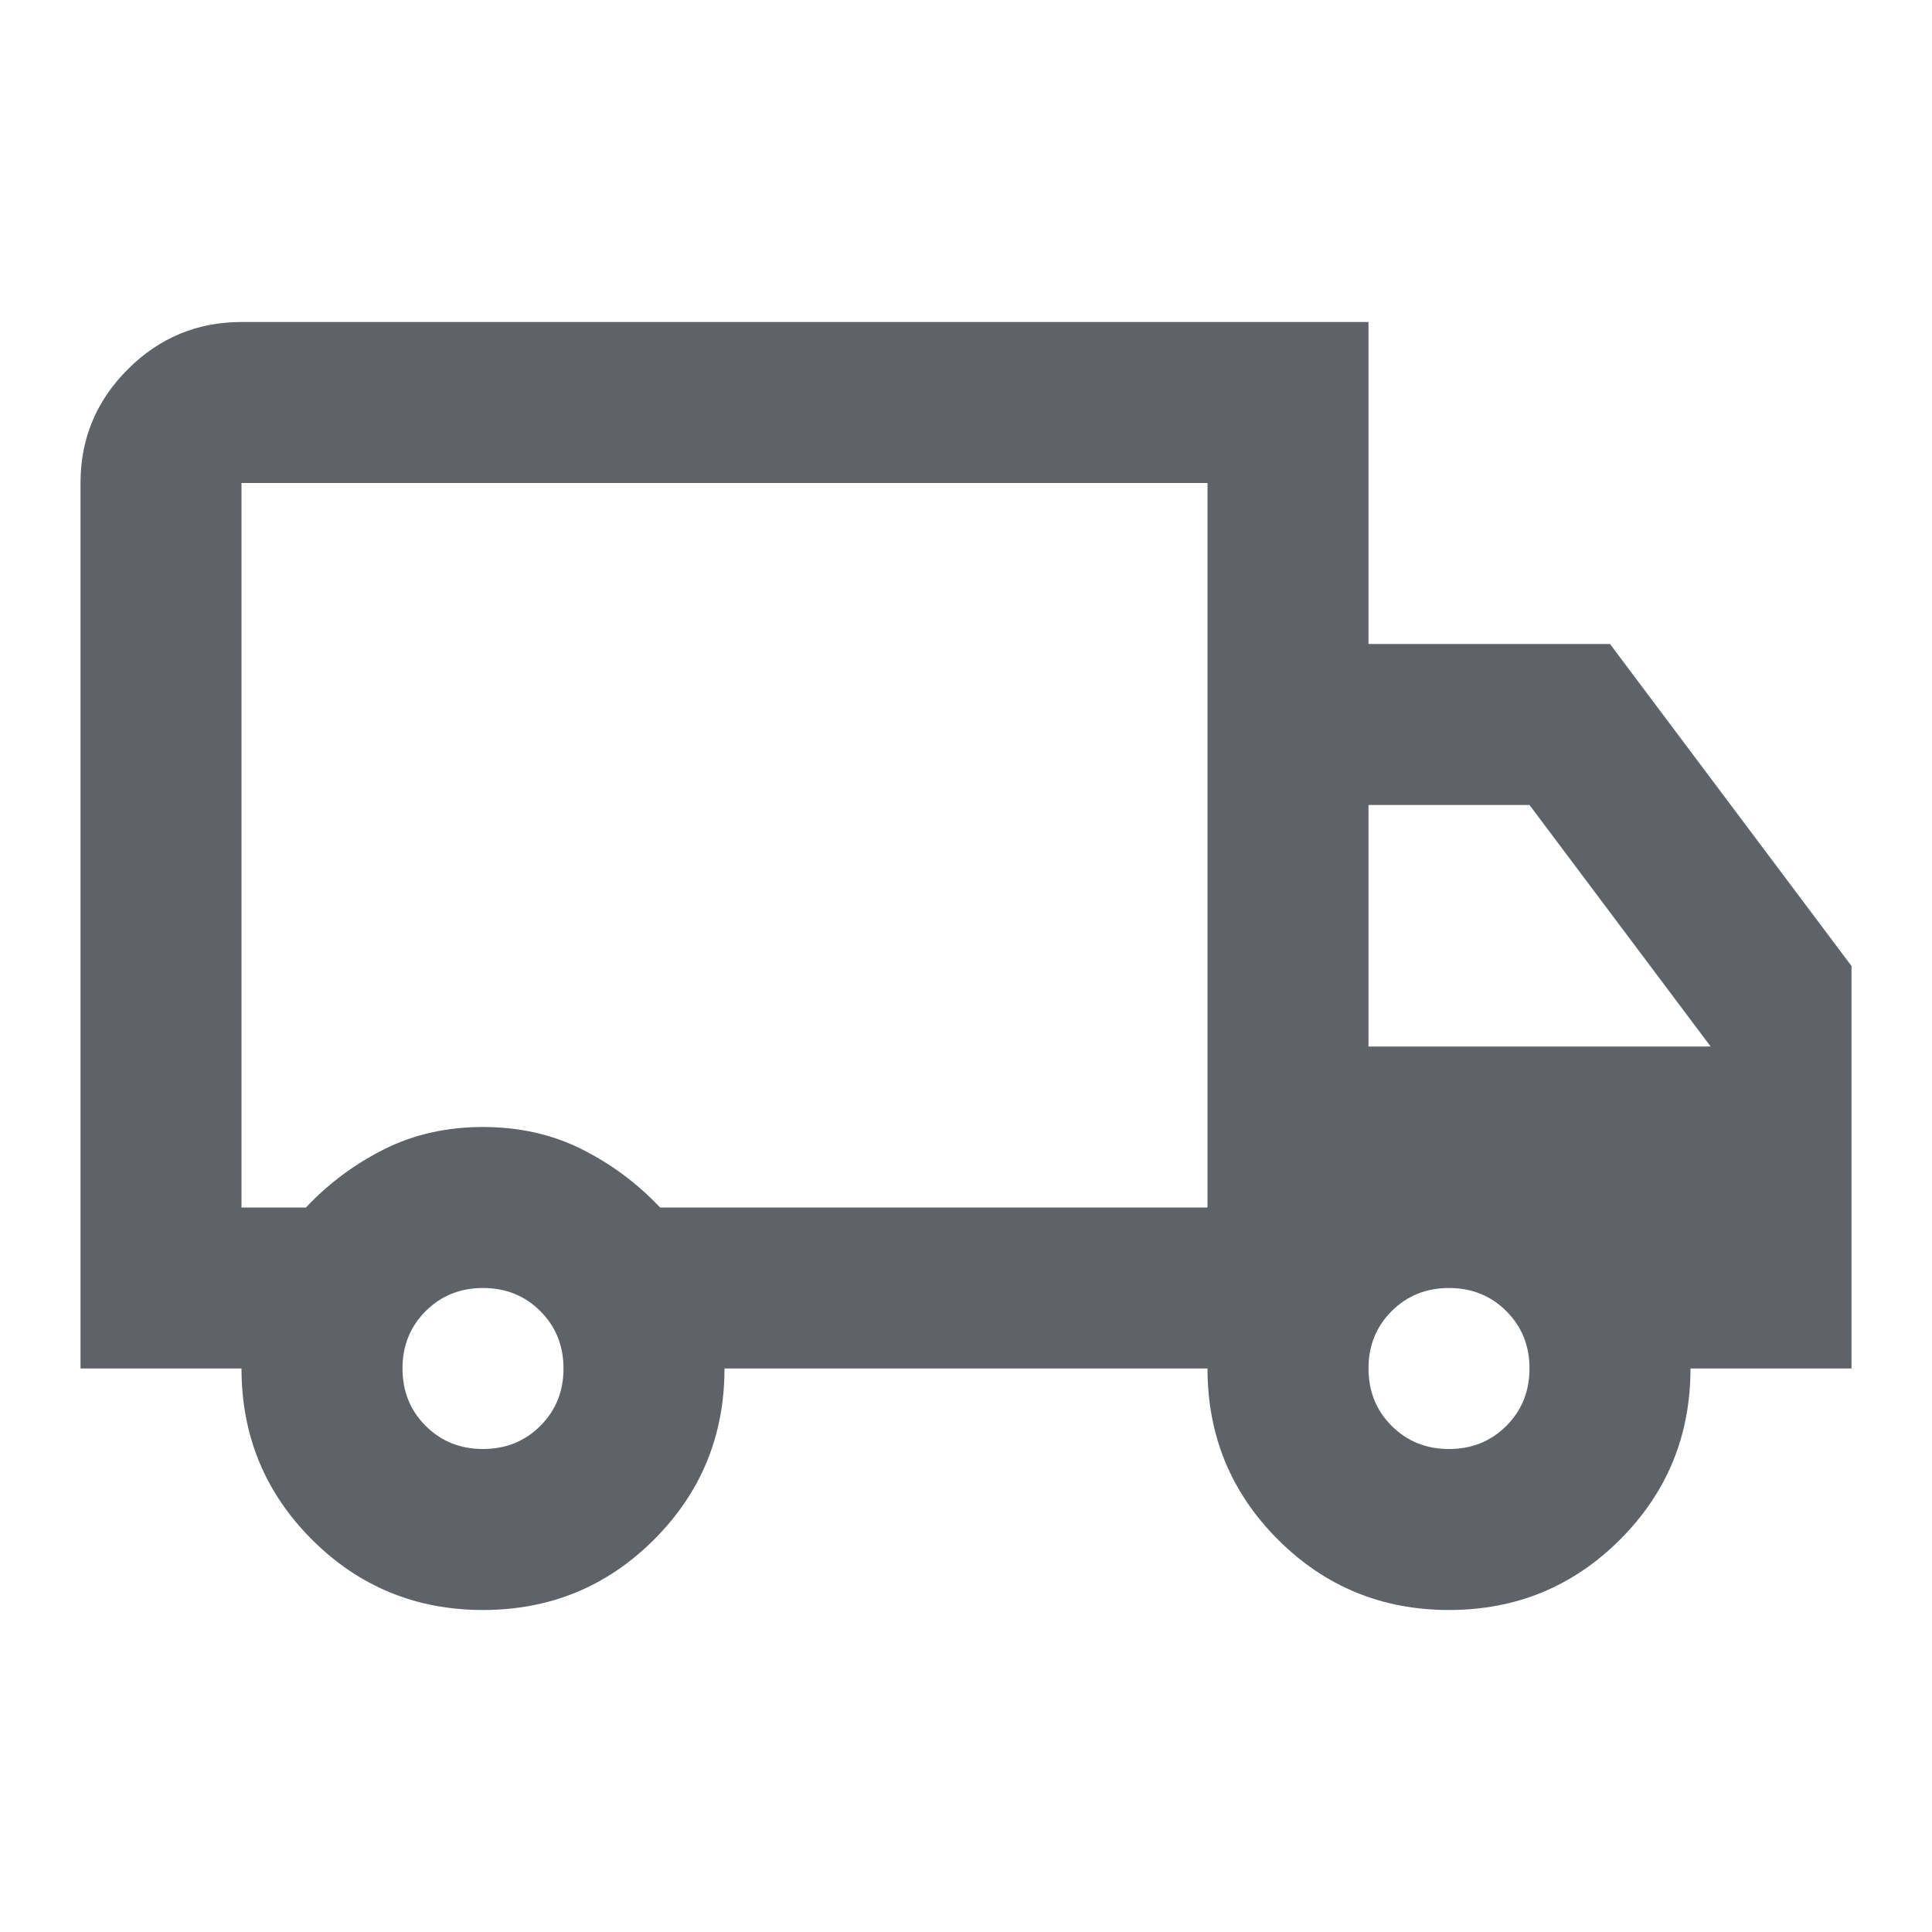
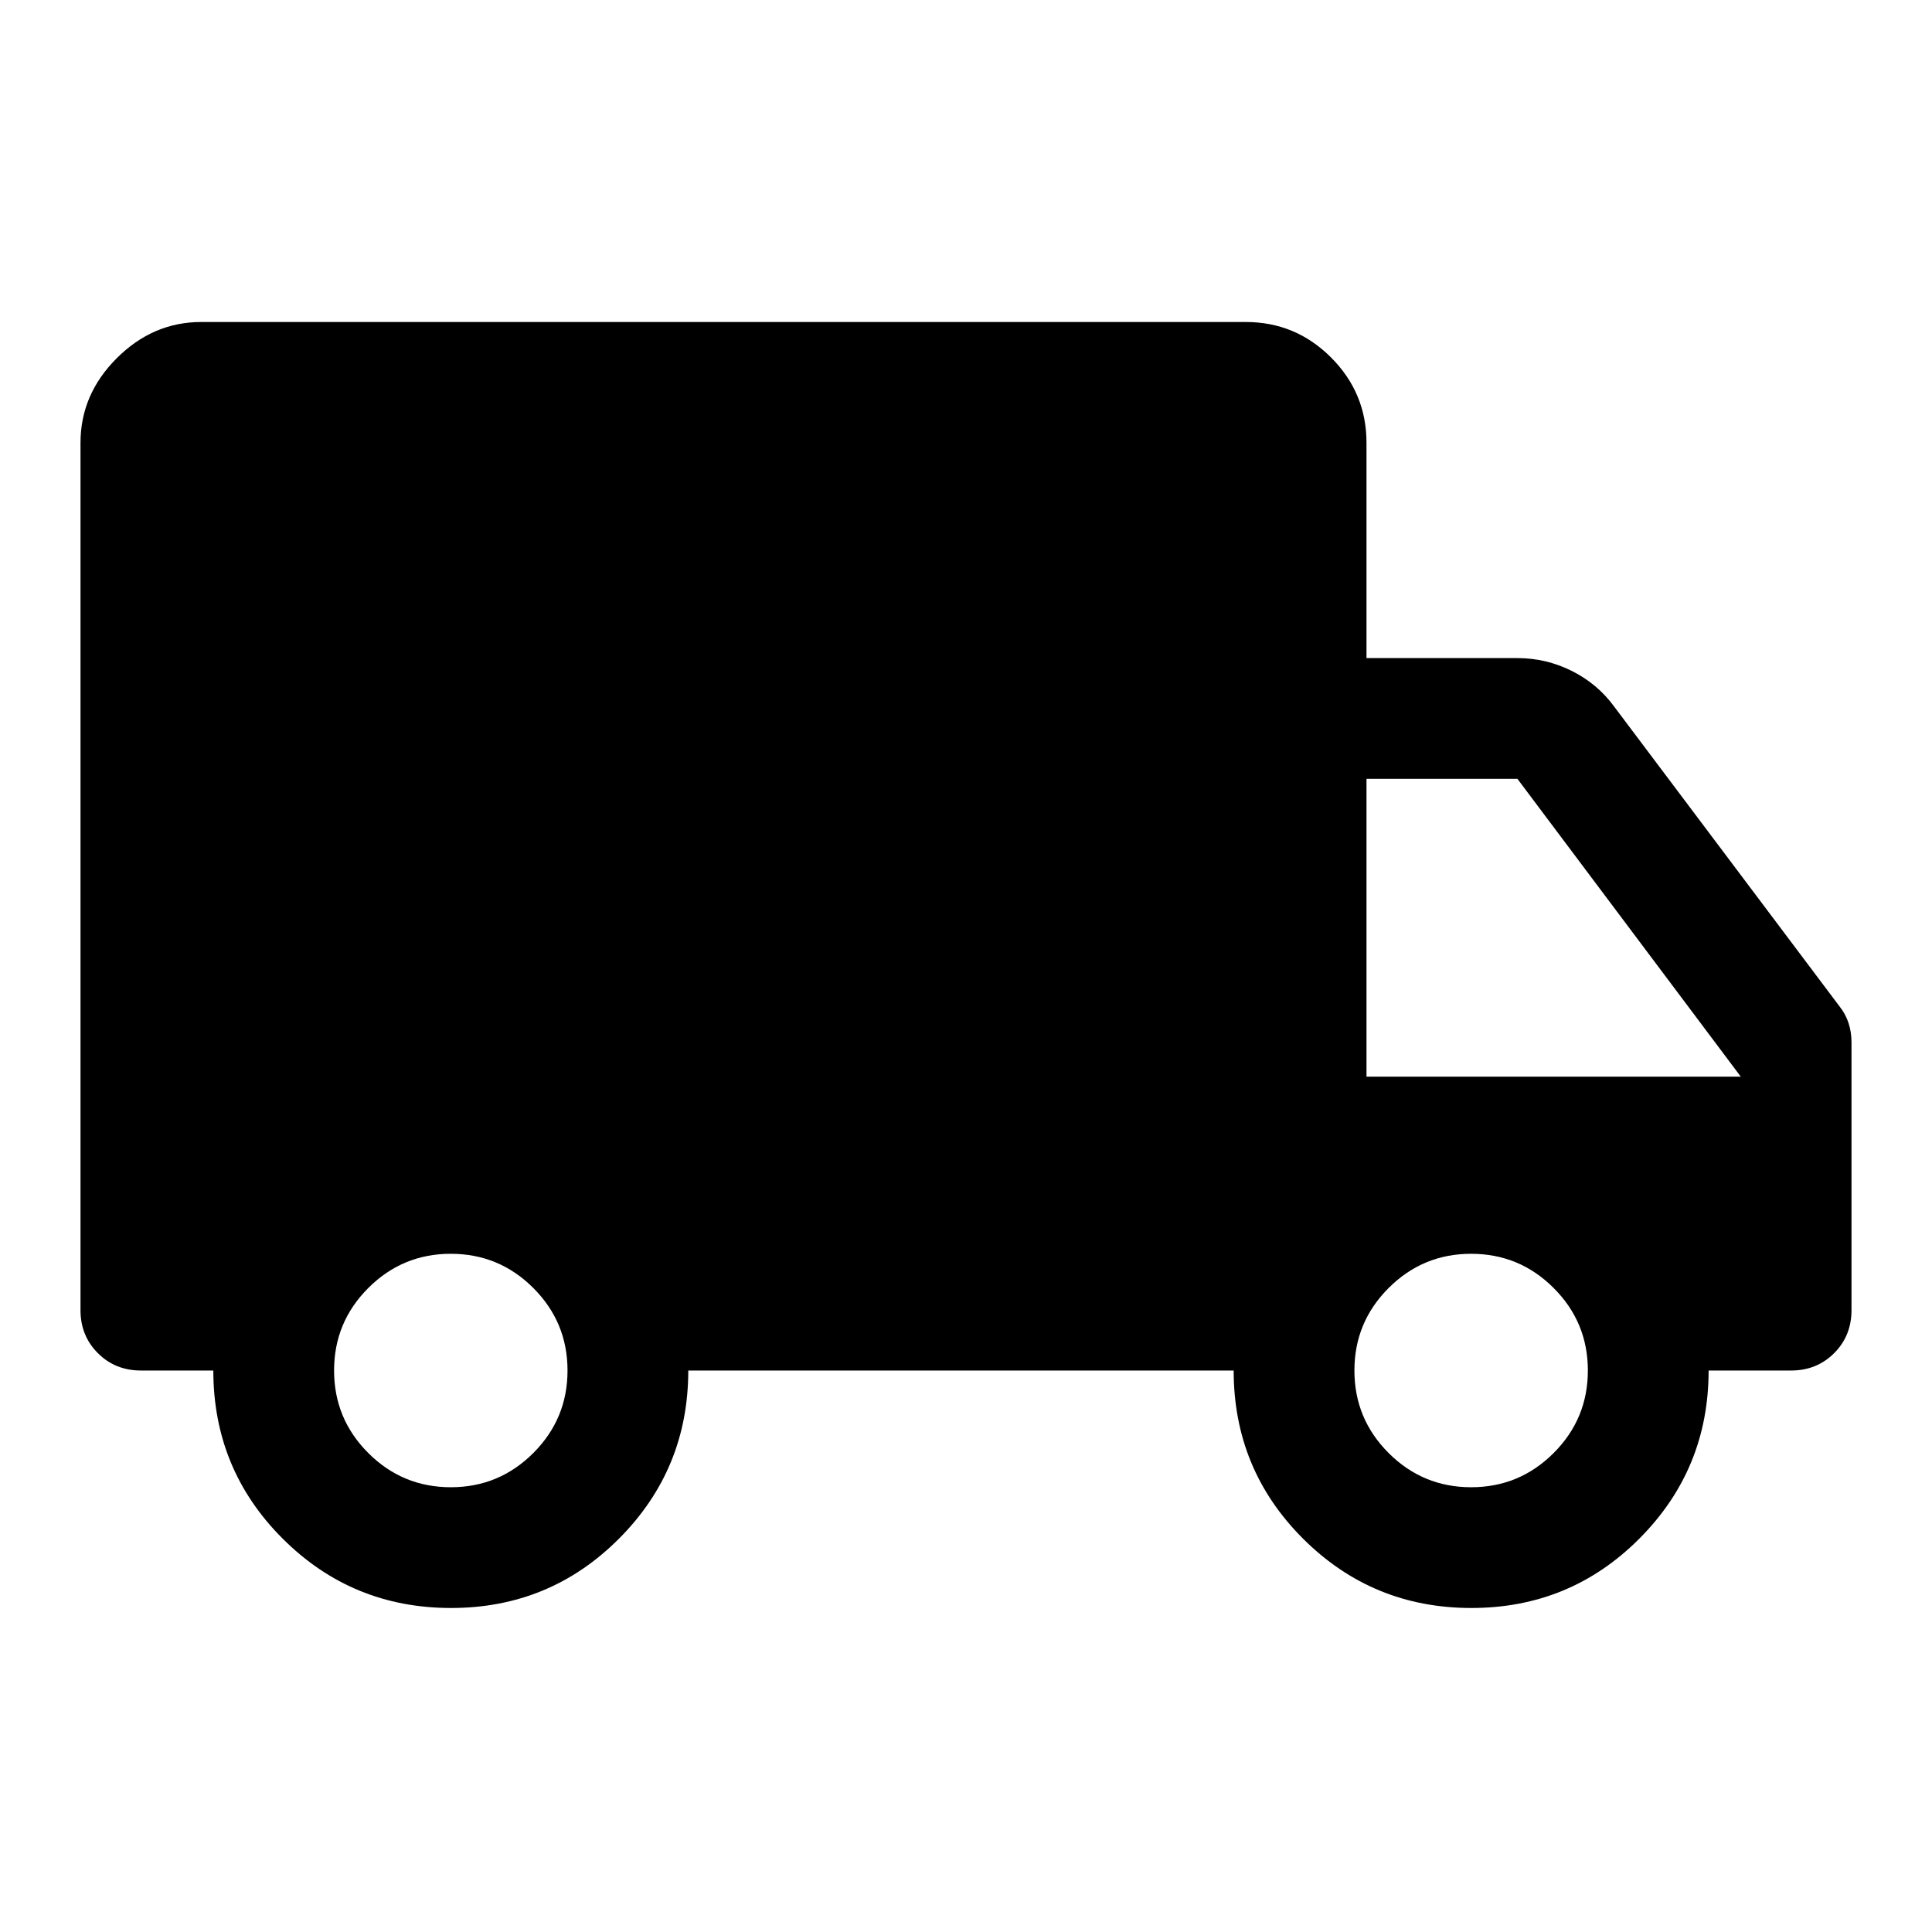
- <svg xmlns="http://www.w3.org/2000/svg" height="24px" viewBox="0 -960 960 960" width="24px" fill="#5f6368">
-   <path d="M240-160q-50 0-85-35t-35-85H40v-440q0-33 23.5-56.5T120-800h560v160h120l120 160v200h-80q0 50-35 85t-85 35q-50 0-85-35t-35-85H360q0 50-35 85t-85 35Zm0-80q17 0 28.5-11.5T280-280q0-17-11.5-28.5T240-320q-17 0-28.5 11.5T200-280q0 17 11.5 28.5T240-240ZM120-360h32q17-18 39-29t49-11q27 0 49 11t39 29h272v-360H120v360Zm600 120q17 0 28.5-11.5T760-280q0-17-11.5-28.5T720-320q-17 0-28.5 11.5T680-280q0 17 11.5 28.5T720-240Zm-40-200h170l-90-120h-80v120ZM360-540Z" />
+ <svg xmlns="http://www.w3.org/2000/svg" height="48" viewBox="0 -960 960 960" width="48">
+   <path d="M224.12-161q-49.12 0-83.62-34.42Q106-229.83 106-279H70q-12.75 0-21.37-8.63Q40-296.25 40-309v-431q0-24 18-42t42-18h519q24.75 0 42.38 17.62Q679-764.75 679-740v107h75q14.25 0 27 6.37 12.75 6.38 21 17.63l112 149q3 3.75 4.5 8.25T920-442v133q0 12.75-8.62 21.37Q902.75-279 890-279h-41q0 49-34.38 83.5t-83.5 34.5q-49.12 0-83.62-34.42Q613-229.83 613-279H342q0 49-34.38 83.5t-83.5 34.5Zm-.12-60q24 0 41-17t17-41q0-24-17-41t-41-17q-24 0-41 17t-17 41q0 24 17 41t41 17Zm507 0q24 0 41-17t17-41q0-24-17-41t-41-17q-24 0-41 17t-17 41q0 24 17 41t41 17Zm-52-204h186L754-573h-75v148Z" />
</svg>
